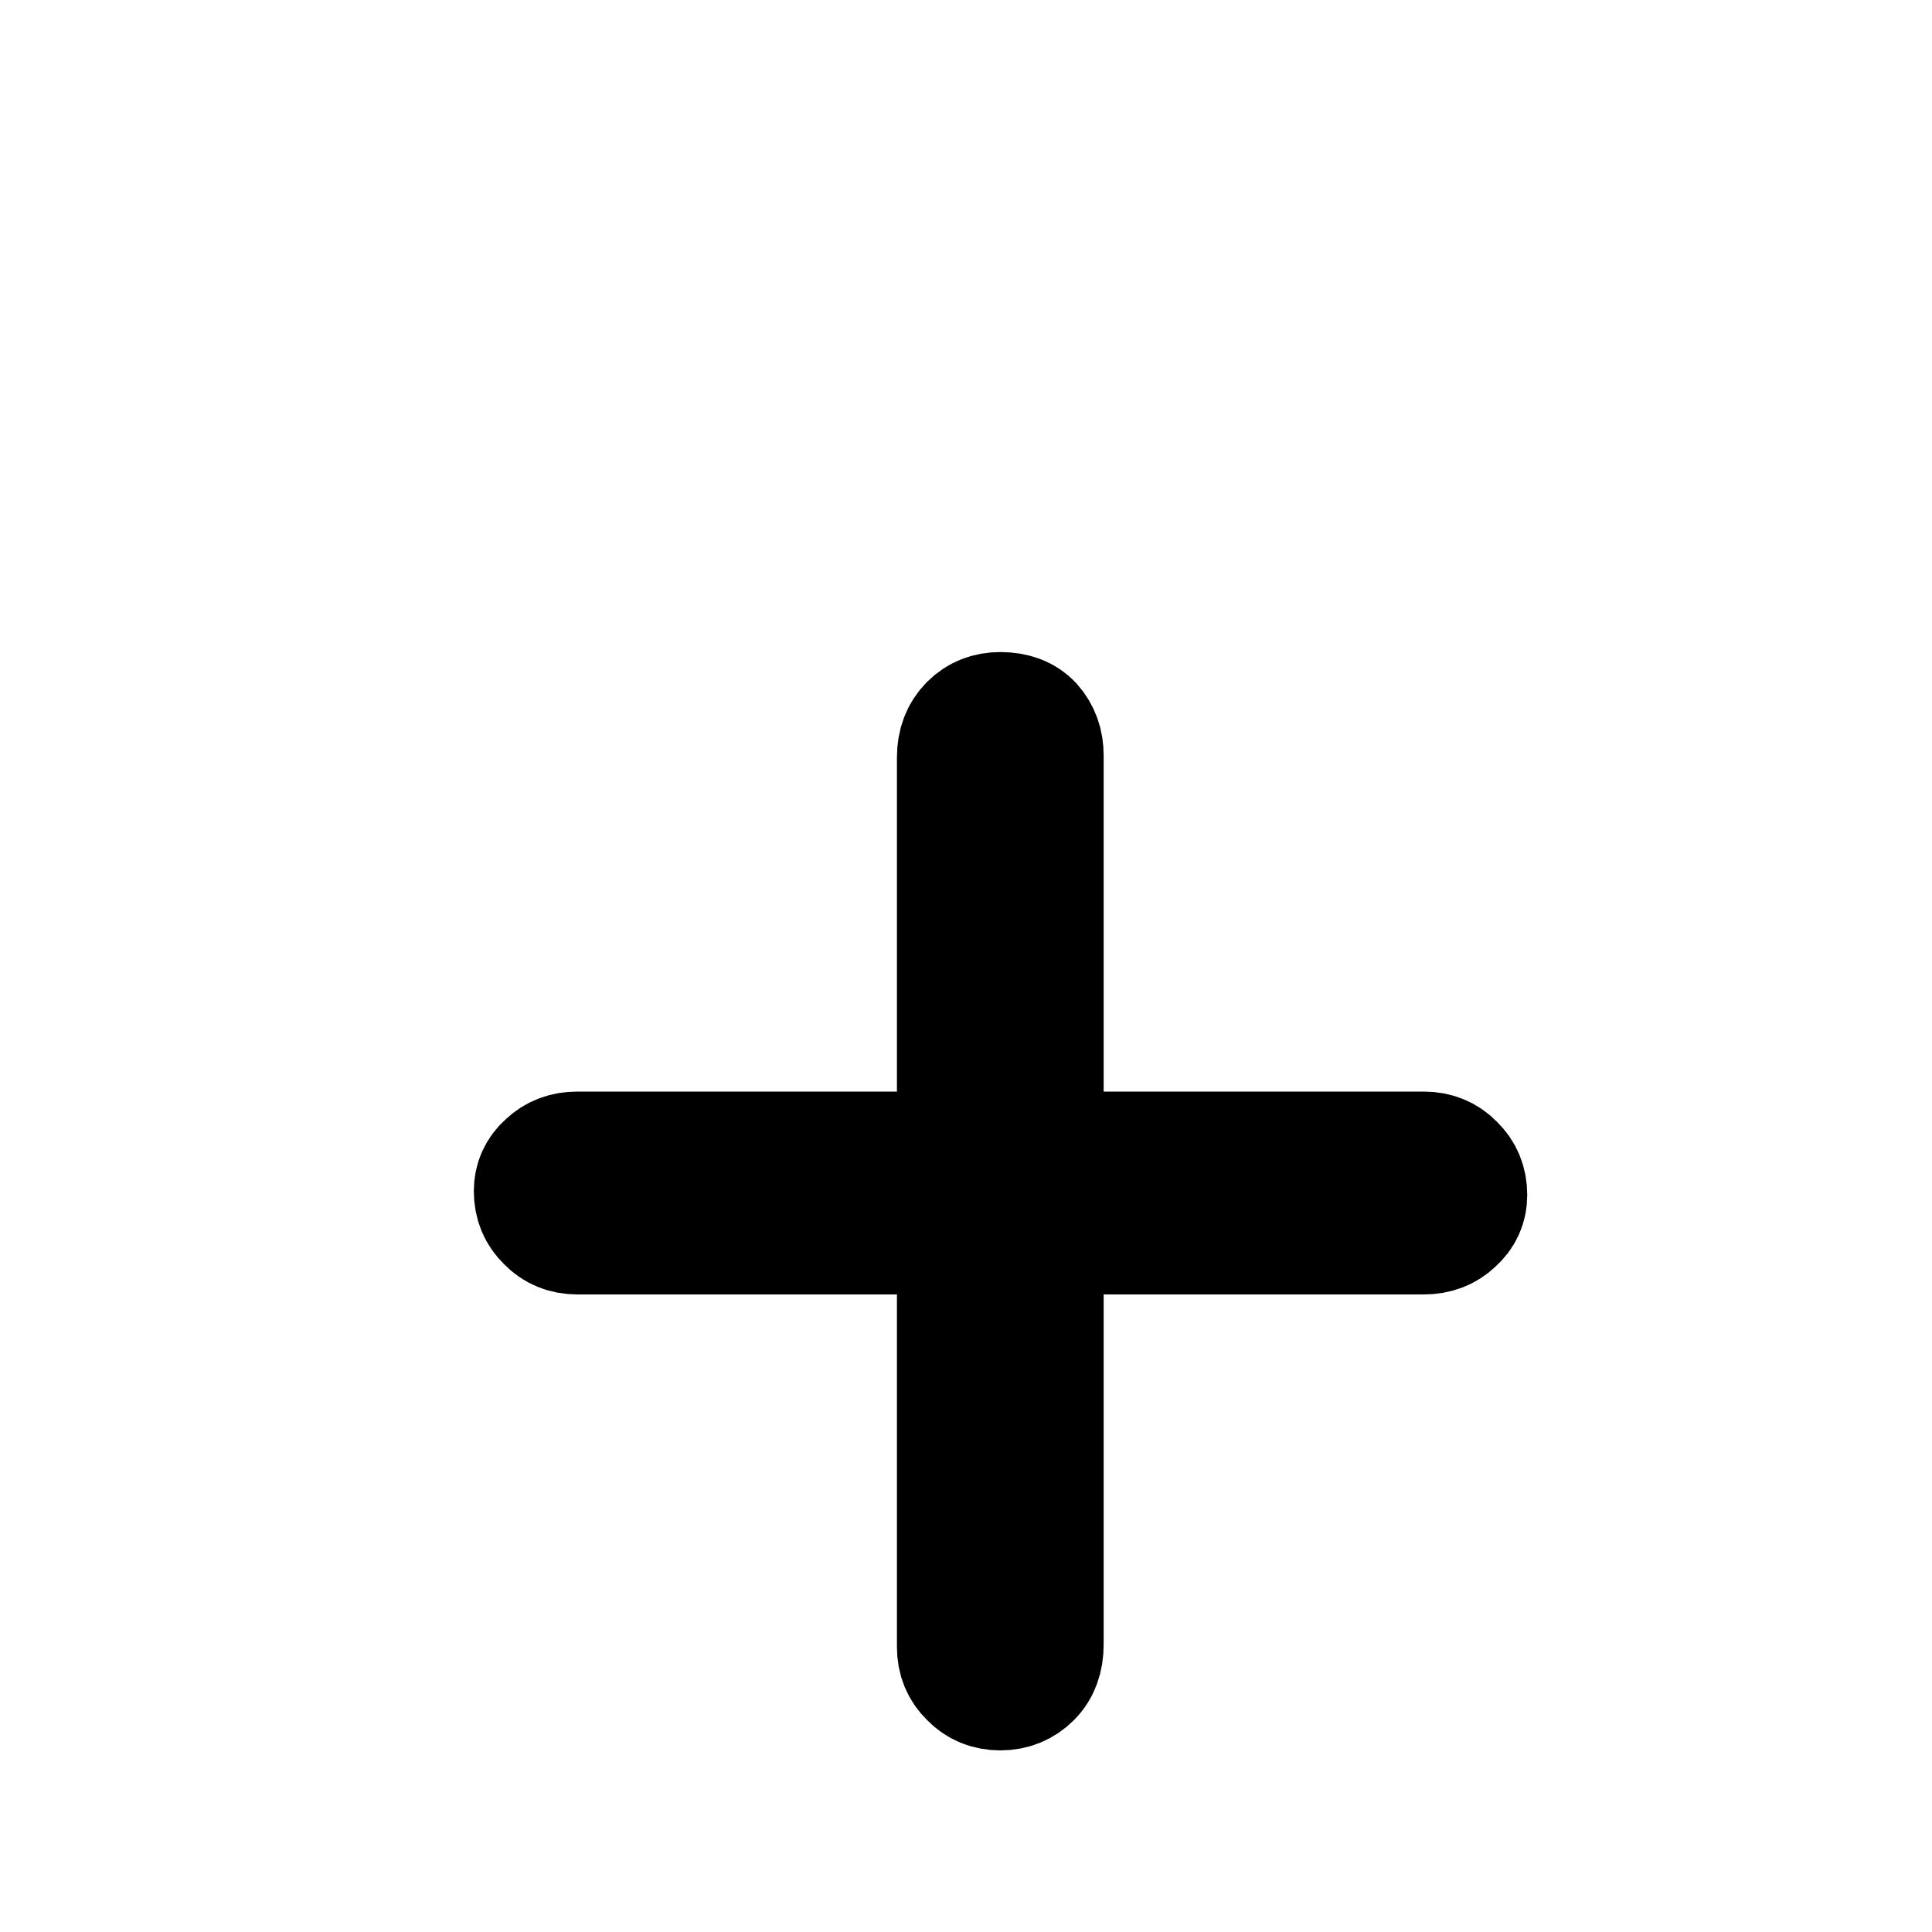
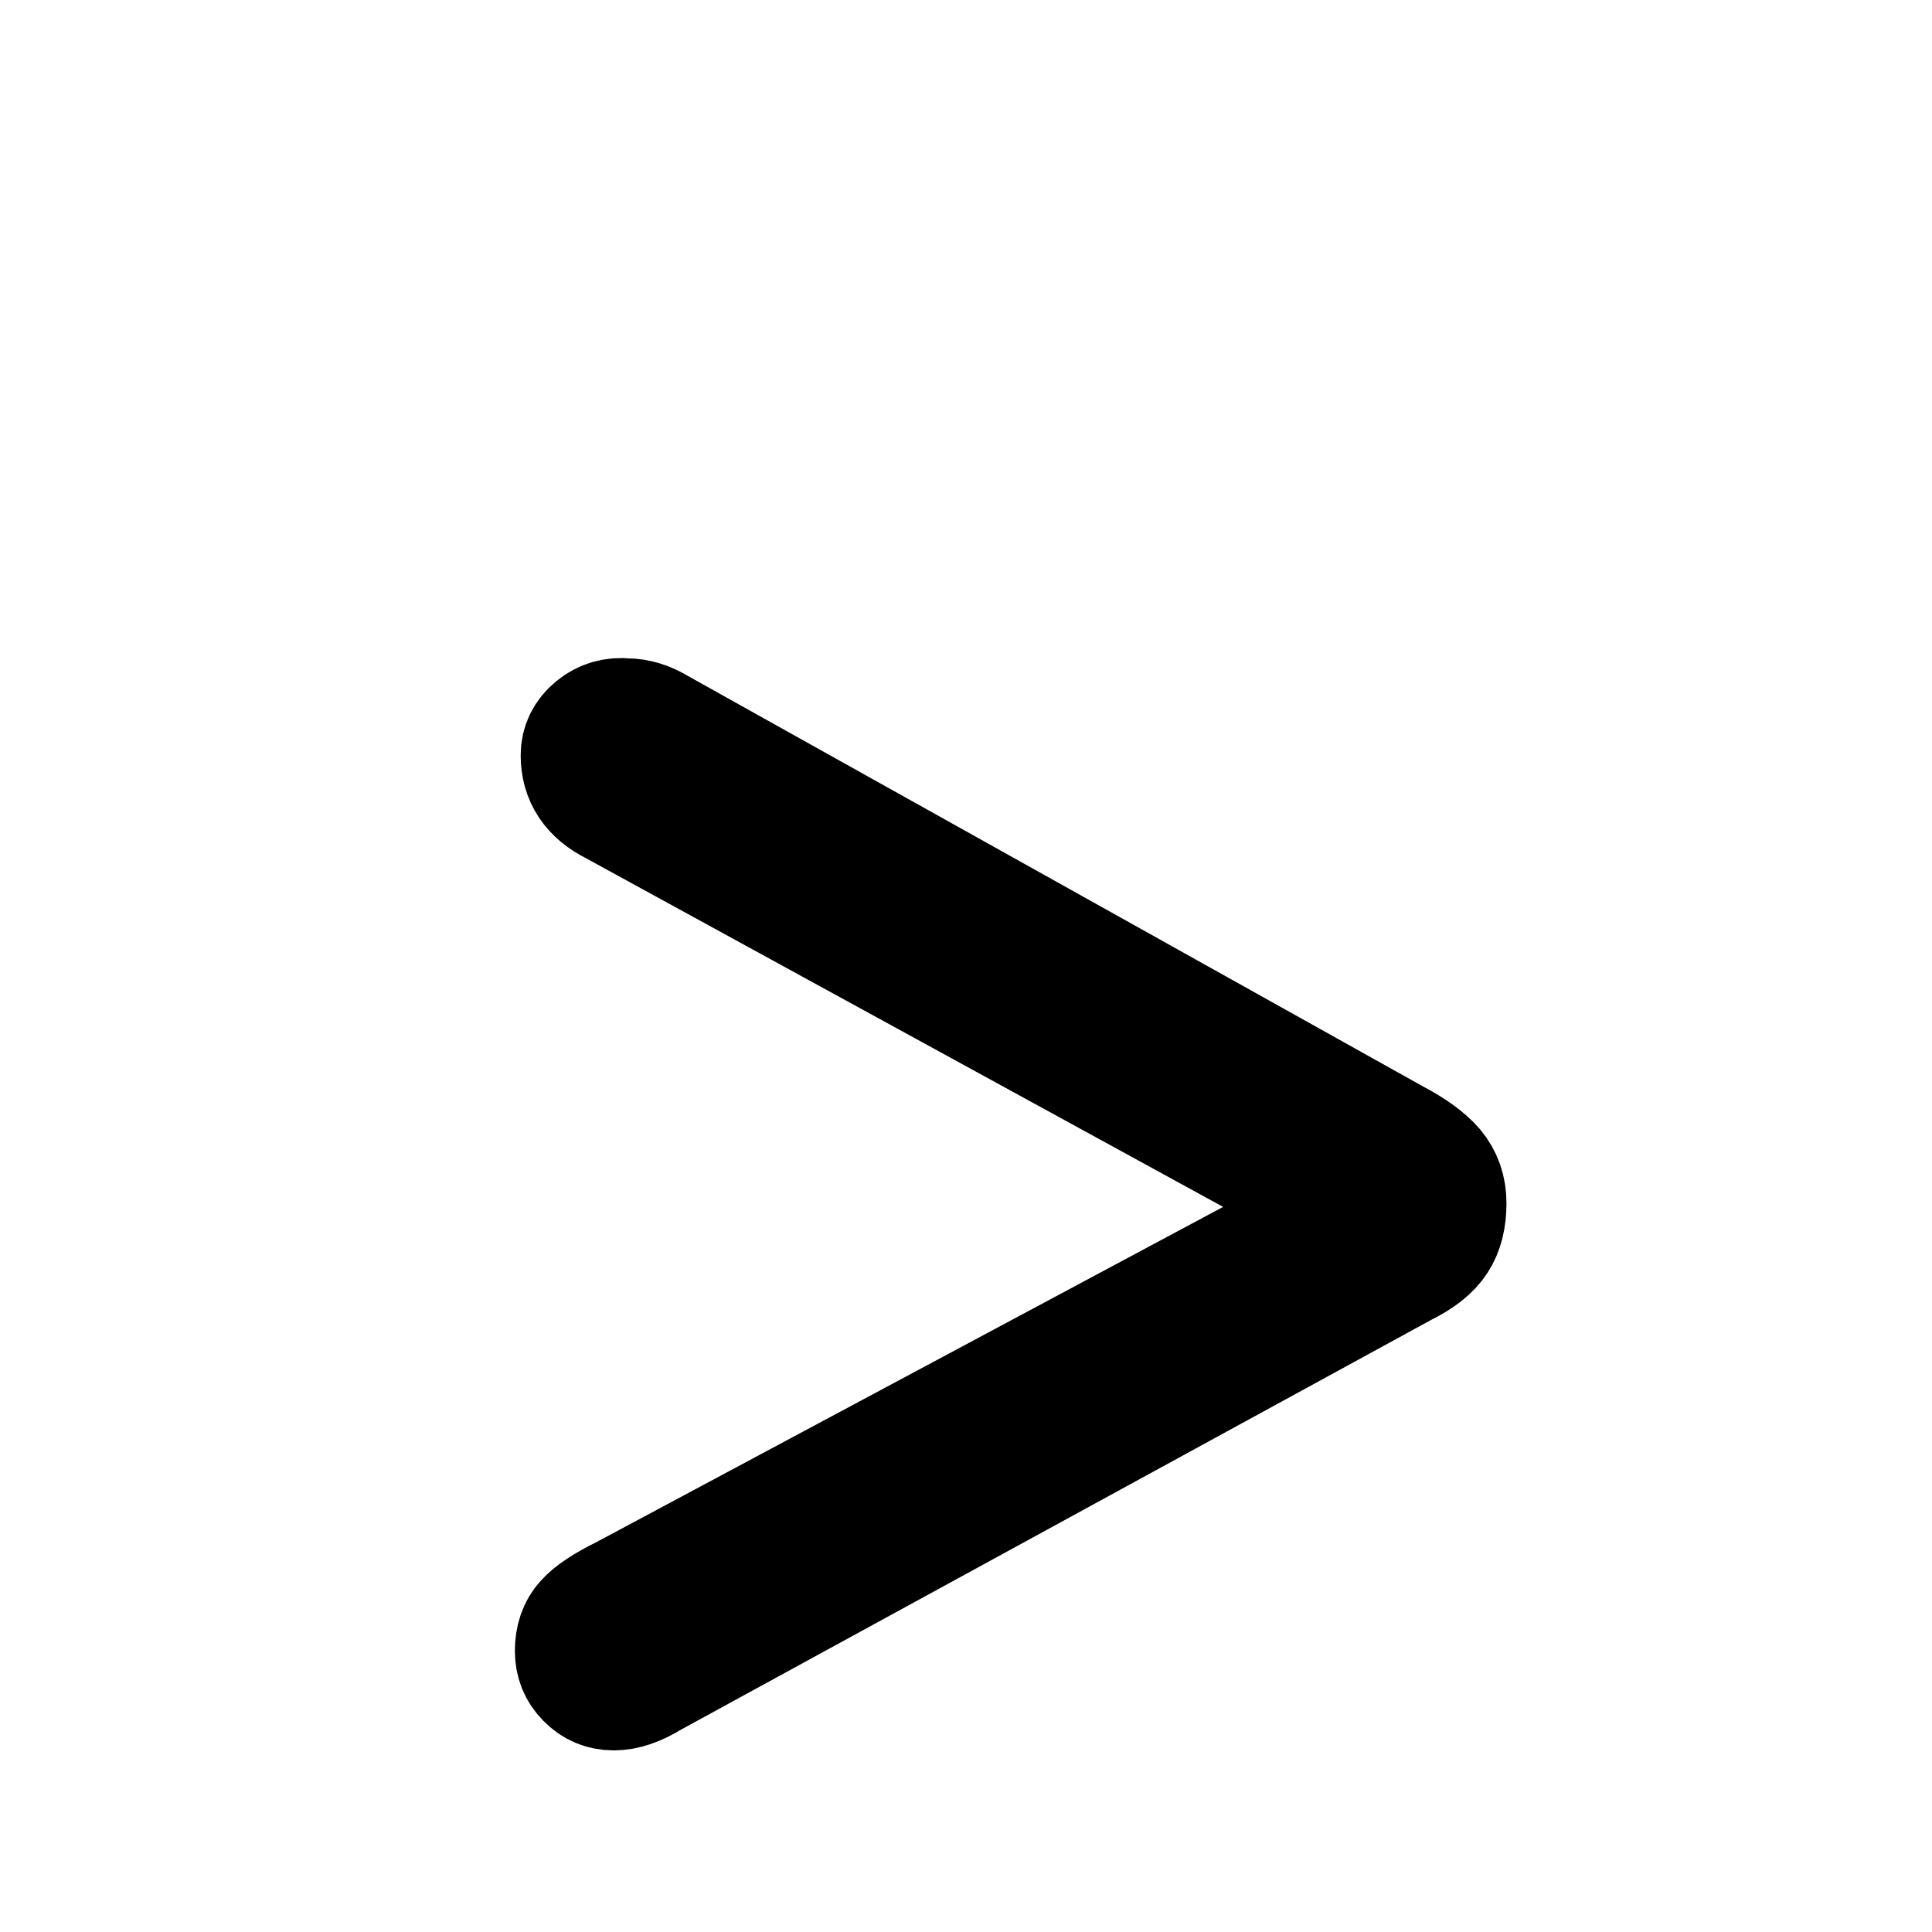
<svg xmlns="http://www.w3.org/2000/svg" width="4.00mm" height="4.00mm" viewBox="0 0 4.00 4.00">
-   <path d="M3.037 2.474Q3.037 2.508 3.011 2.531Q2.986 2.555 2.948 2.555H2.16V3.405Q2.16 3.448 2.135 3.473Q2.109 3.499 2.071 3.499Q2.033 3.499 2.008 3.473Q1.982 3.448 1.982 3.41V2.555H1.195Q1.157 2.555 1.132 2.529Q1.106 2.504 1.106 2.466Q1.106 2.432 1.132 2.409Q1.157 2.385 1.195 2.385H1.982V1.568Q1.982 1.526 2.008 1.5Q2.033 1.475 2.071 1.475Q2.114 1.475 2.137 1.5Q2.16 1.526 2.16 1.564V2.385H2.948Q2.986 2.385 3.011 2.411Q3.037 2.436 3.037 2.474Z" style="stroke:#000000;stroke-width:0.25;stroke-linecap:round;stroke-linejoin:bevel" />
+   <path d="M2.994 2.491Q2.994 2.538 2.975 2.567Q2.956 2.597 2.905 2.622L1.347 3.473Q1.305 3.499 1.271 3.499Q1.237 3.499 1.214 3.475Q1.191 3.452 1.191 3.418Q1.191 3.38 1.212 3.357Q1.233 3.333 1.292 3.304L2.795 2.5L1.271 1.666Q1.203 1.632 1.203 1.564Q1.203 1.53 1.231 1.507Q1.259 1.484 1.297 1.488Q1.33 1.488 1.364 1.509L2.888 2.36Q2.943 2.389 2.969 2.419Q2.994 2.449 2.994 2.491Z" style="stroke:#000000;stroke-width:0.25;stroke-linecap:round;stroke-linejoin:bevel" />
</svg>
